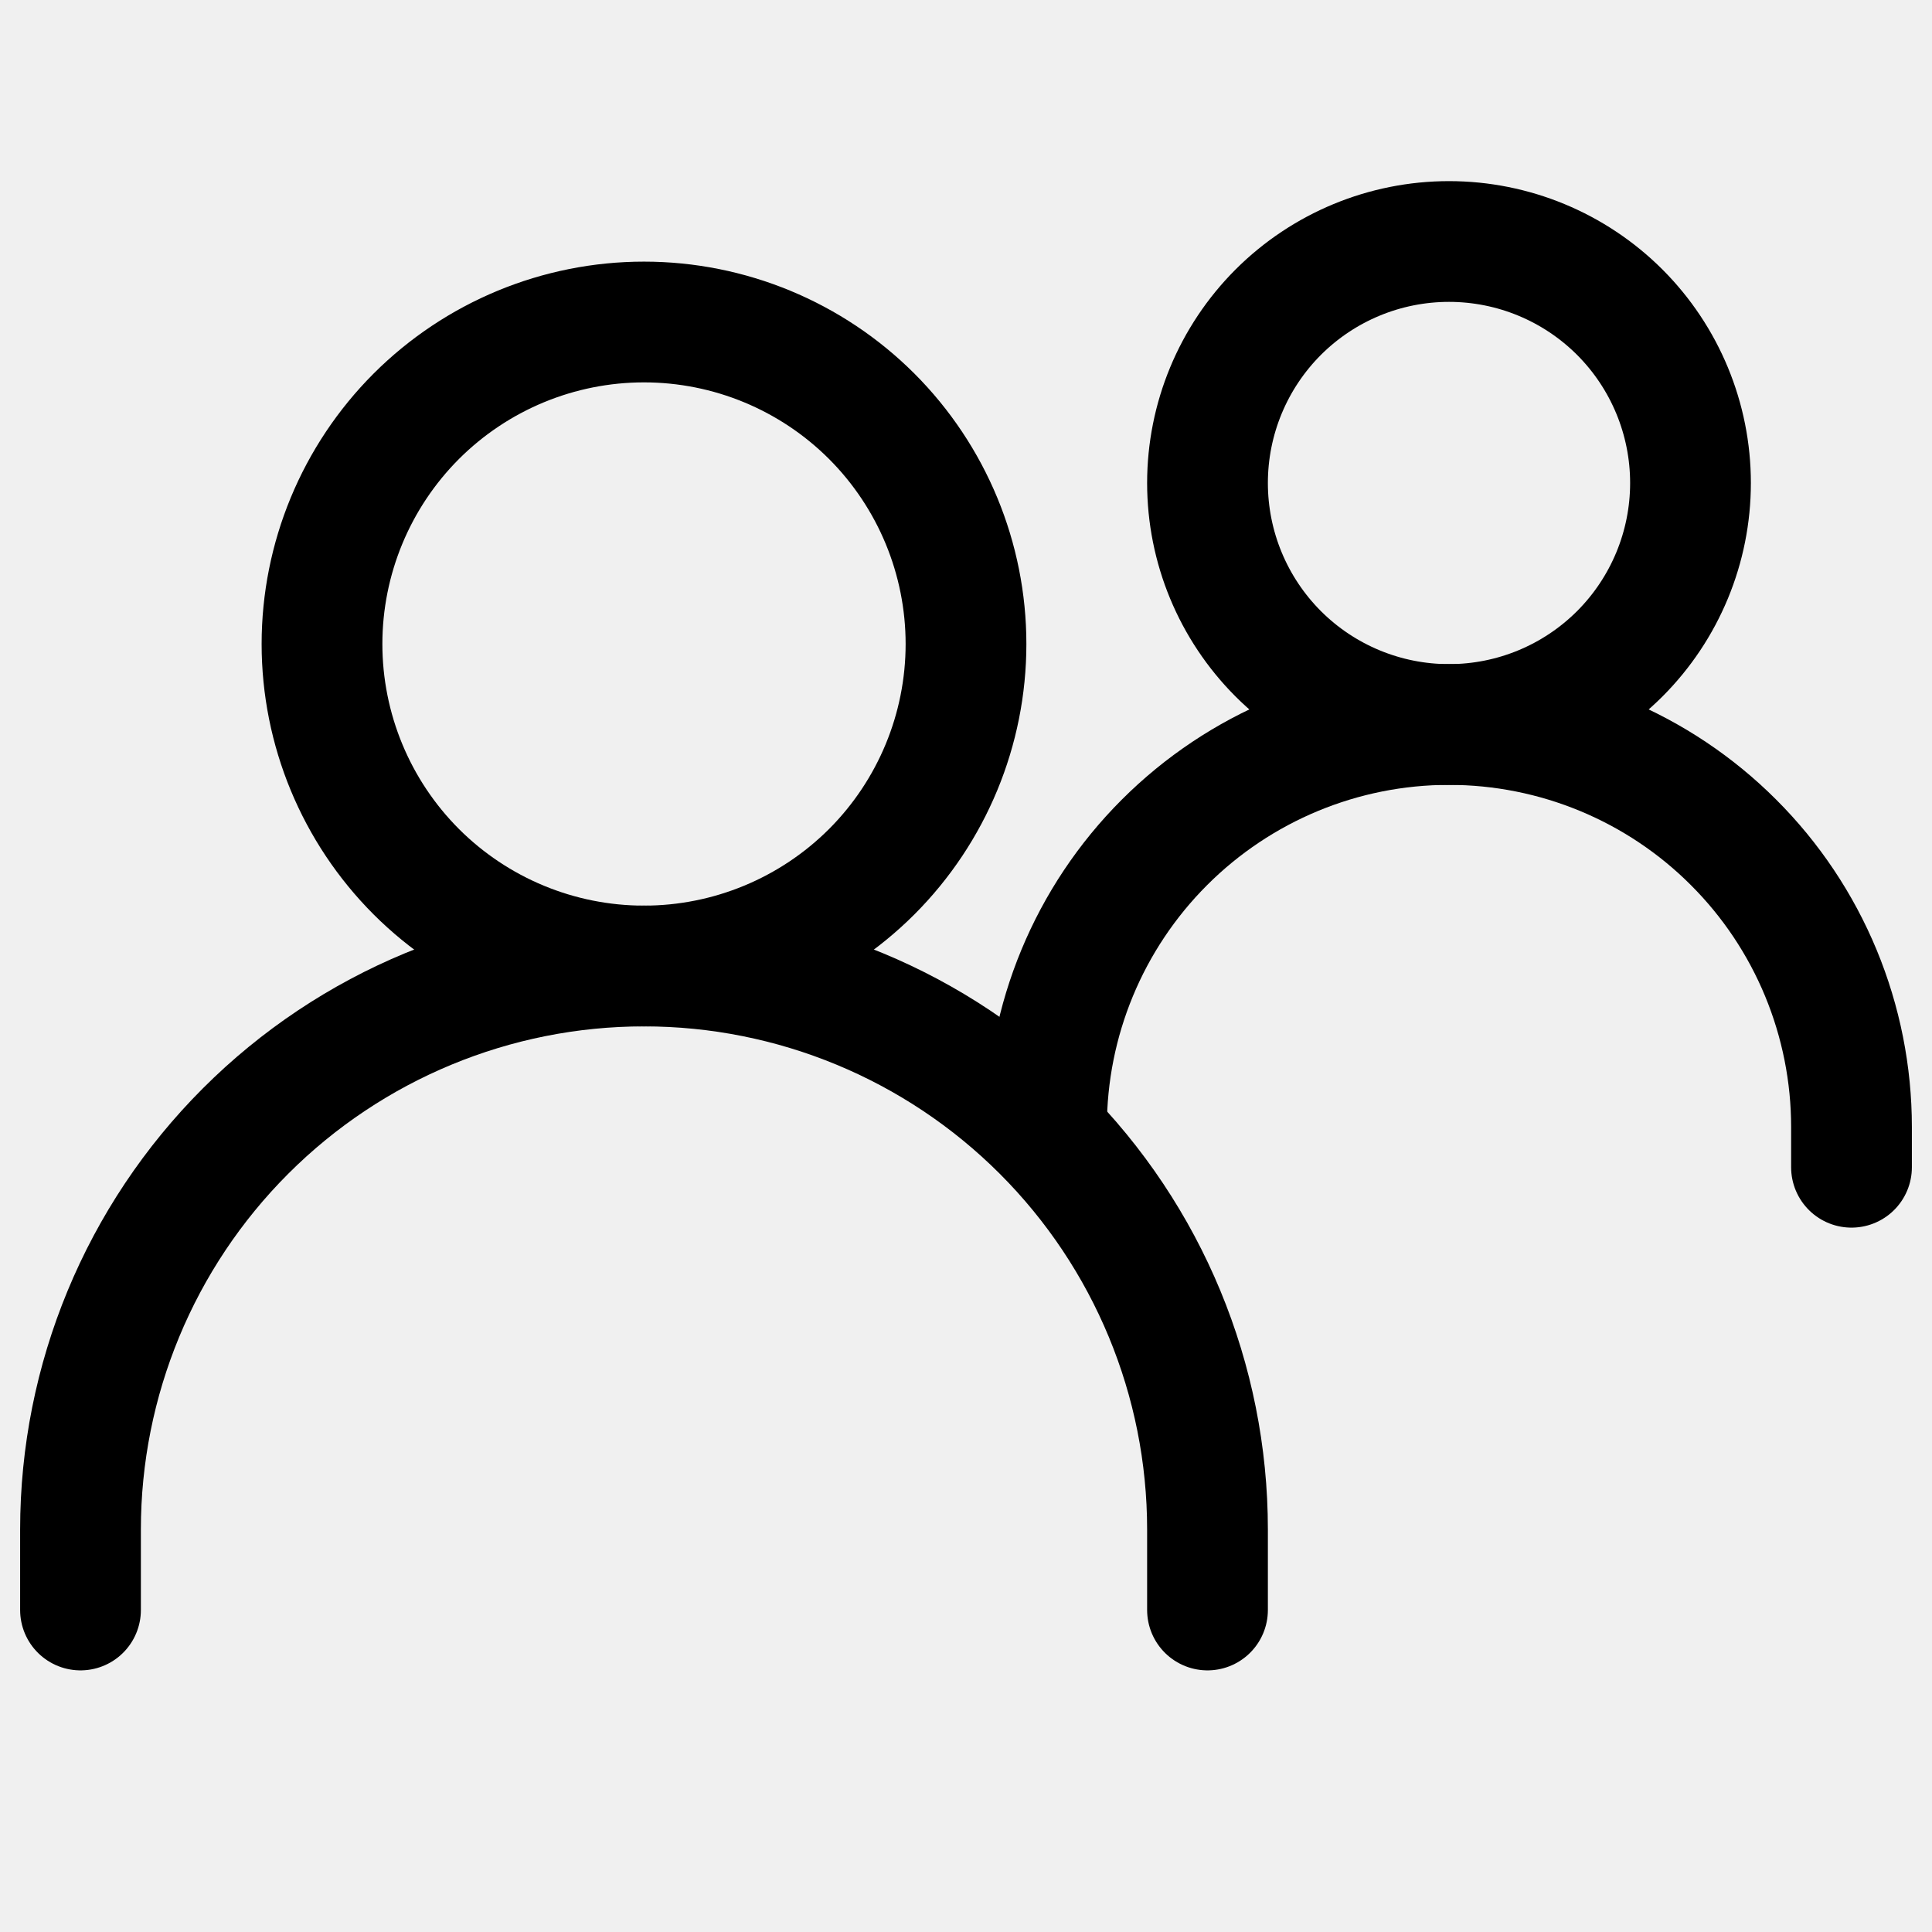
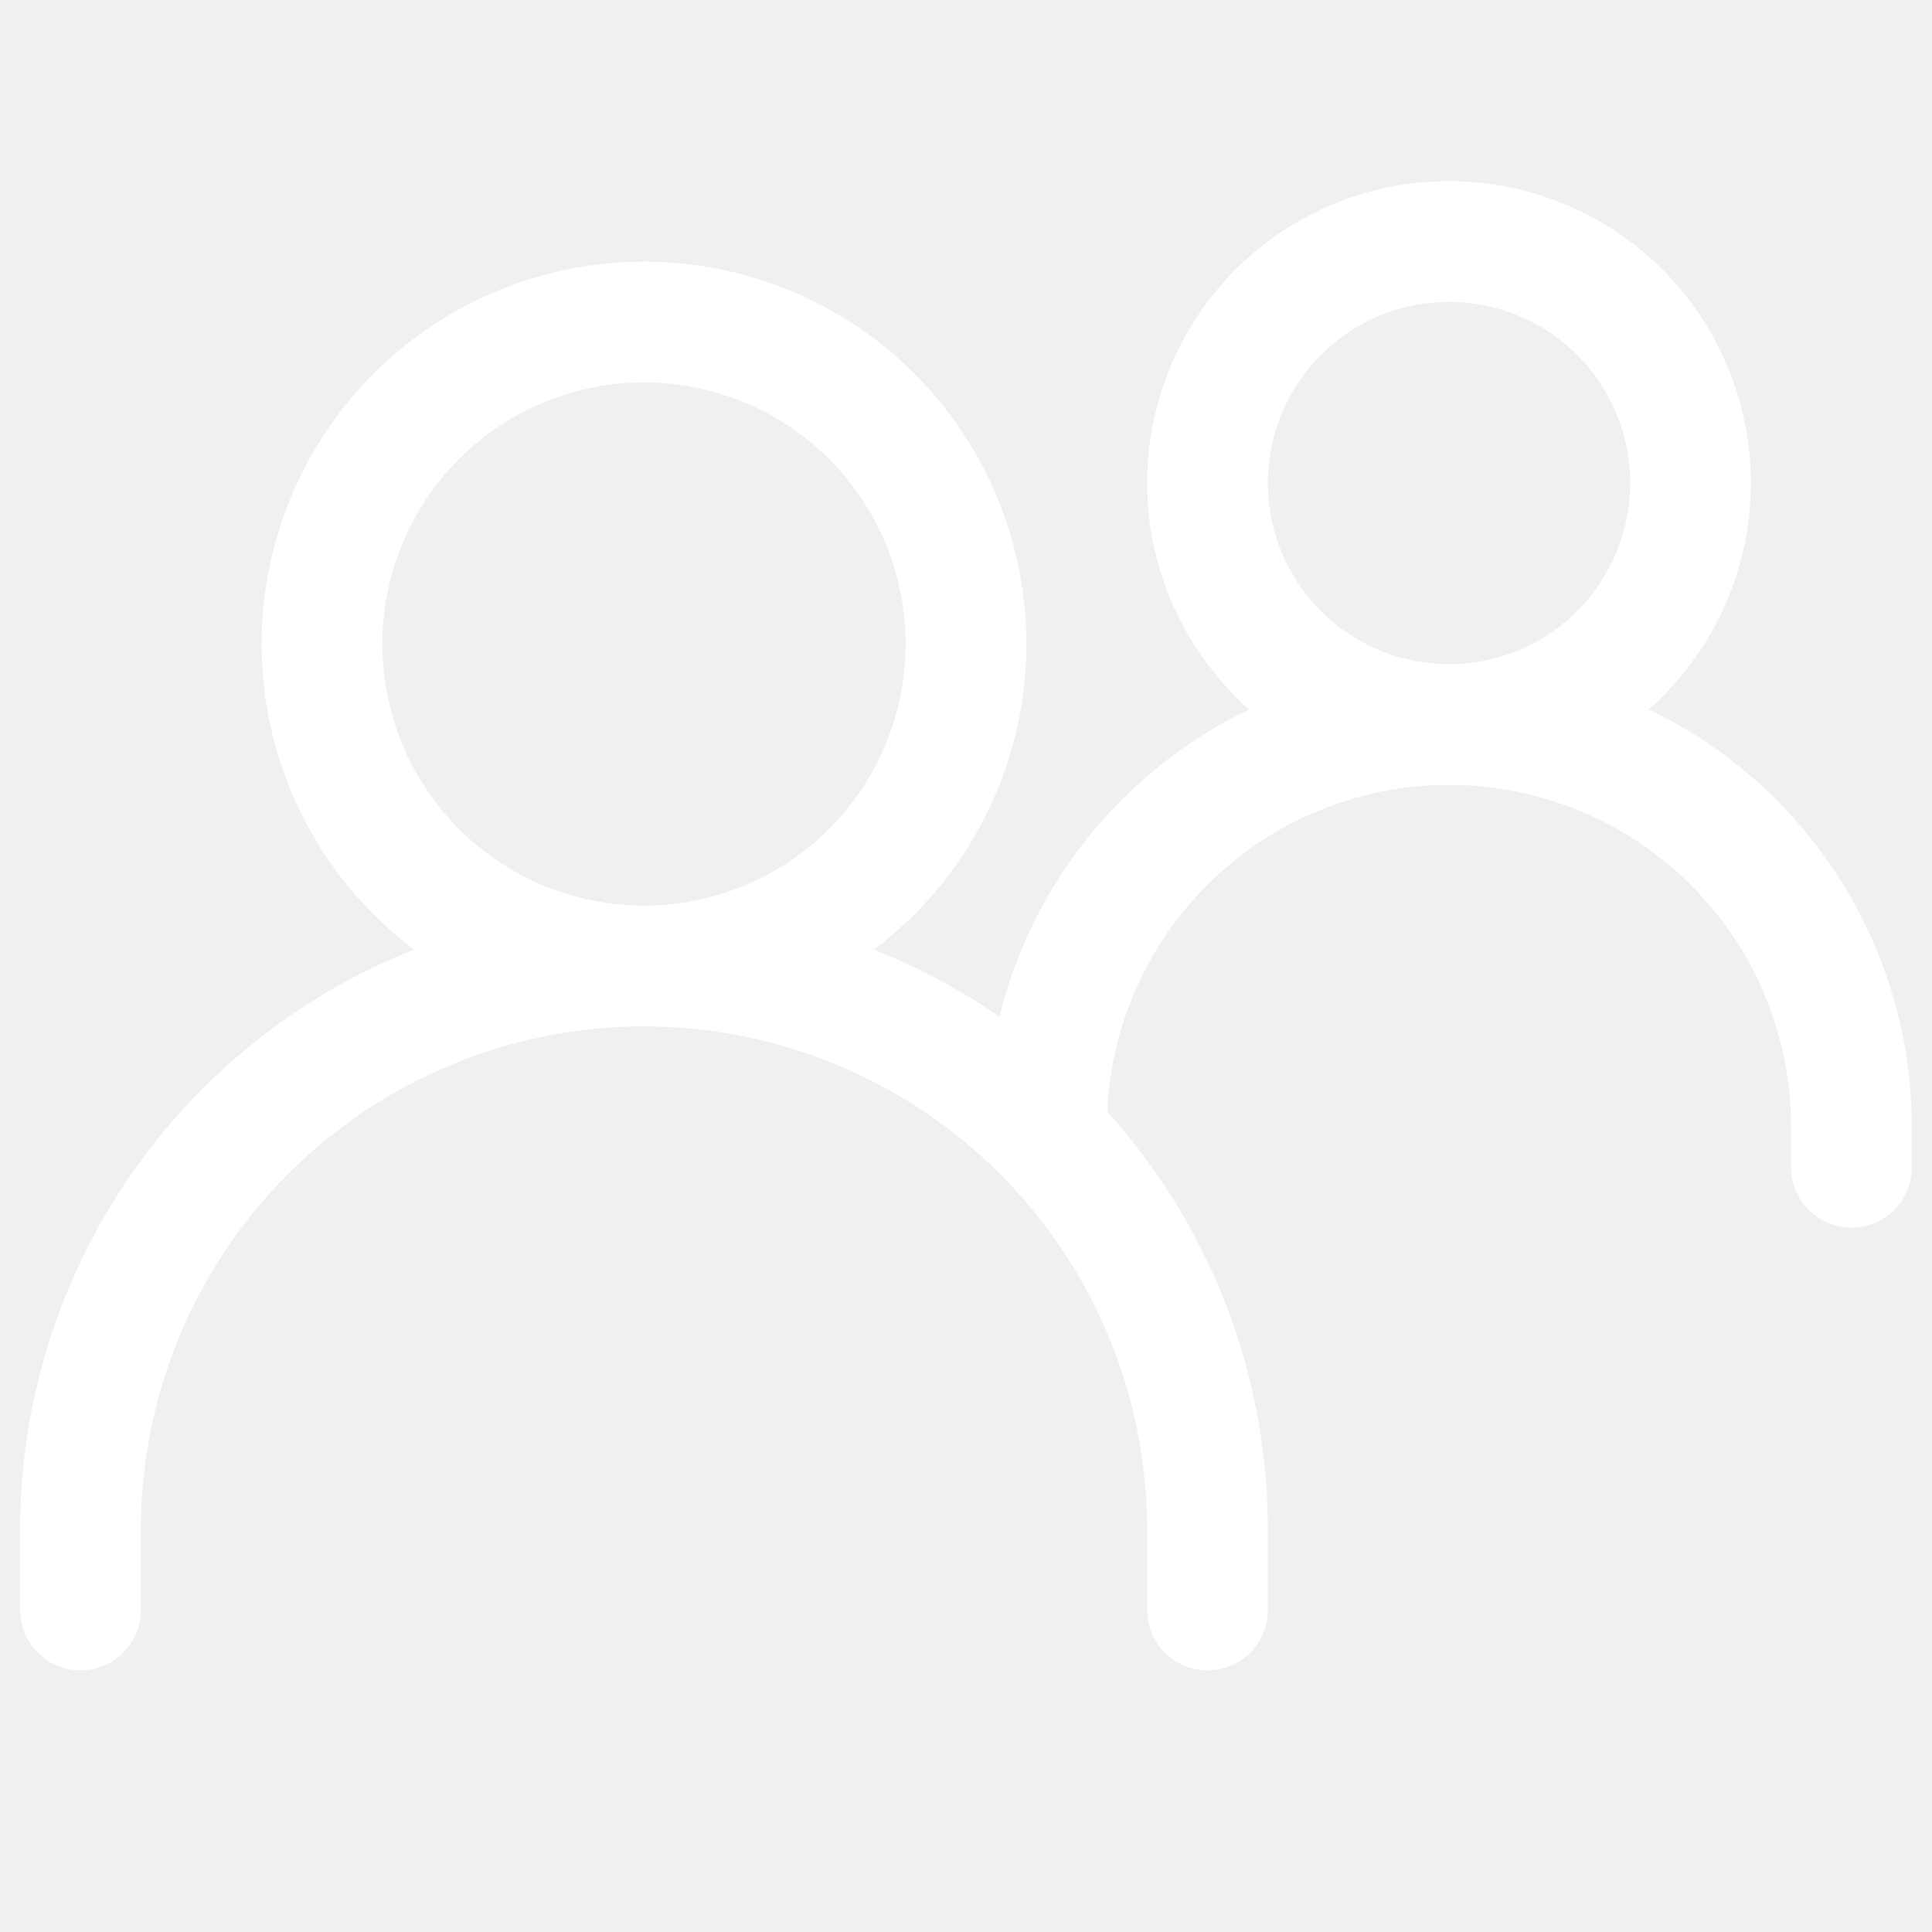
<svg xmlns="http://www.w3.org/2000/svg" width="30" height="30" viewBox="0 0 30 30" fill="none">
-   <path d="M1.25 25V23.75C1.25 21.429 2.172 19.204 3.813 17.563C5.454 15.922 7.679 15 10 15C12.321 15 14.546 15.922 16.187 17.563C17.828 19.204 18.75 21.429 18.75 23.75V25" stroke="currentColor" stroke-width="1.875" stroke-linecap="round" />
-   <path d="M16.25 17.5C16.25 15.842 16.909 14.253 18.081 13.081C19.253 11.909 20.842 11.25 22.5 11.25C23.321 11.25 24.134 11.412 24.892 11.726C25.65 12.04 26.339 12.5 26.919 13.081C27.5 13.661 27.96 14.35 28.274 15.108C28.588 15.867 28.75 16.679 28.75 17.5V18.125" stroke="currentColor" stroke-width="1.875" stroke-linecap="round" />
-   <path d="M10 15C11.326 15 12.598 14.473 13.536 13.536C14.473 12.598 15 11.326 15 10C15 8.674 14.473 7.402 13.536 6.464C12.598 5.527 11.326 5 10 5C8.674 5 7.402 5.527 6.464 6.464C5.527 7.402 5 8.674 5 10C5 11.326 5.527 12.598 6.464 13.536C7.402 14.473 8.674 15 10 15ZM22.5 11.25C23.495 11.25 24.448 10.855 25.152 10.152C25.855 9.448 26.25 8.495 26.25 7.5C26.25 6.505 25.855 5.552 25.152 4.848C24.448 4.145 23.495 3.75 22.5 3.75C21.505 3.75 20.552 4.145 19.848 4.848C19.145 5.552 18.75 6.505 18.75 7.5C18.75 8.495 19.145 9.448 19.848 10.152C20.552 10.855 21.505 11.25 22.5 11.25Z" stroke="currentColor" stroke-width="1.875" stroke-linecap="round" stroke-linejoin="round" />
+   <path d="M1.25 25V23.75C1.25 21.429 2.172 19.204 3.813 17.563C5.454 15.922 7.679 15 10 15C12.321 15 14.546 15.922 16.187 17.563C17.828 19.204 18.75 21.429 18.75 23.75V25" stroke="white" stroke-width="1.875" stroke-linecap="round" />
+   <path d="M16.25 17.5C16.25 15.842 16.909 14.253 18.081 13.081C19.253 11.909 20.842 11.25 22.5 11.25C23.321 11.25 24.134 11.412 24.892 11.726C25.65 12.04 26.339 12.5 26.919 13.081C27.5 13.661 27.96 14.35 28.274 15.108C28.588 15.867 28.75 16.679 28.75 17.5V18.125" stroke="white" stroke-width="1.875" stroke-linecap="round" />
+   <path d="M10 15C11.326 15 12.598 14.473 13.536 13.536C14.473 12.598 15 11.326 15 10C15 8.674 14.473 7.402 13.536 6.464C12.598 5.527 11.326 5 10 5C8.674 5 7.402 5.527 6.464 6.464C5.527 7.402 5 8.674 5 10C5 11.326 5.527 12.598 6.464 13.536C7.402 14.473 8.674 15 10 15ZM22.5 11.25C23.495 11.25 24.448 10.855 25.152 10.152C25.855 9.448 26.25 8.495 26.25 7.5C26.25 6.505 25.855 5.552 25.152 4.848C24.448 4.145 23.495 3.75 22.5 3.75C21.505 3.75 20.552 4.145 19.848 4.848C19.145 5.552 18.75 6.505 18.75 7.5C18.75 8.495 19.145 9.448 19.848 10.152C20.552 10.855 21.505 11.25 22.5 11.25Z" stroke="white" stroke-width="1.875" stroke-linecap="round" stroke-linejoin="round" />
</svg>
